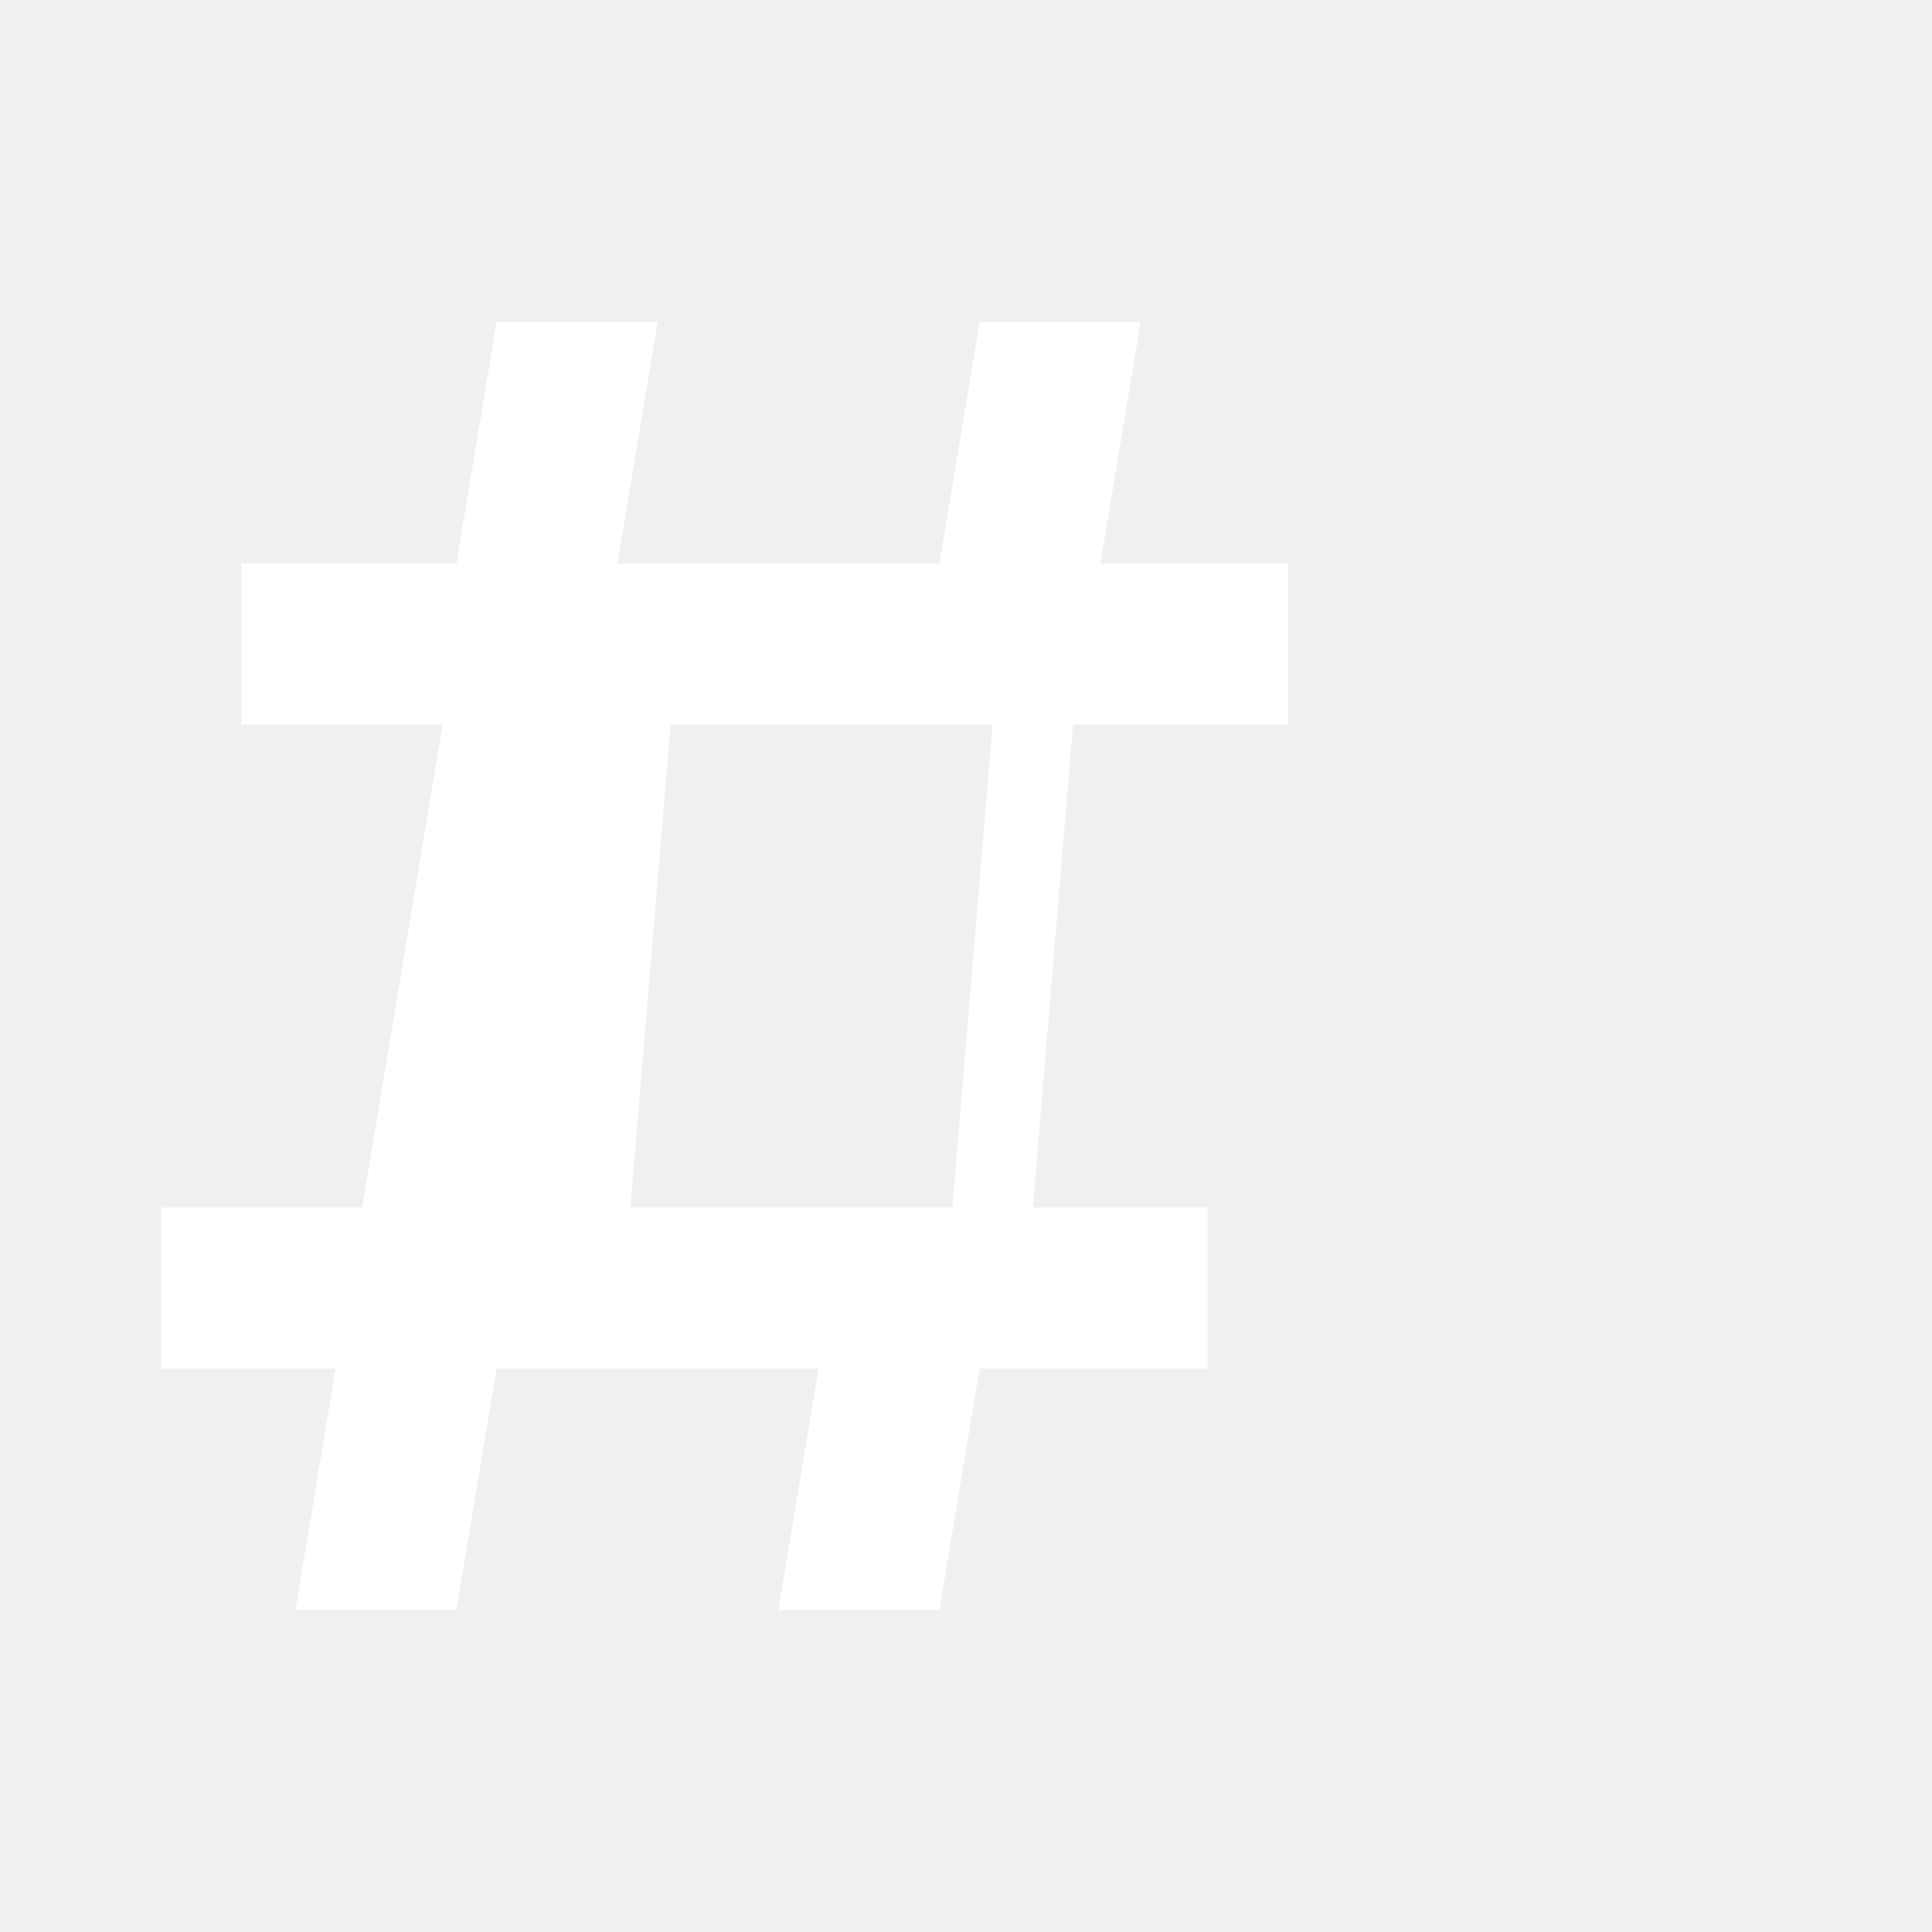
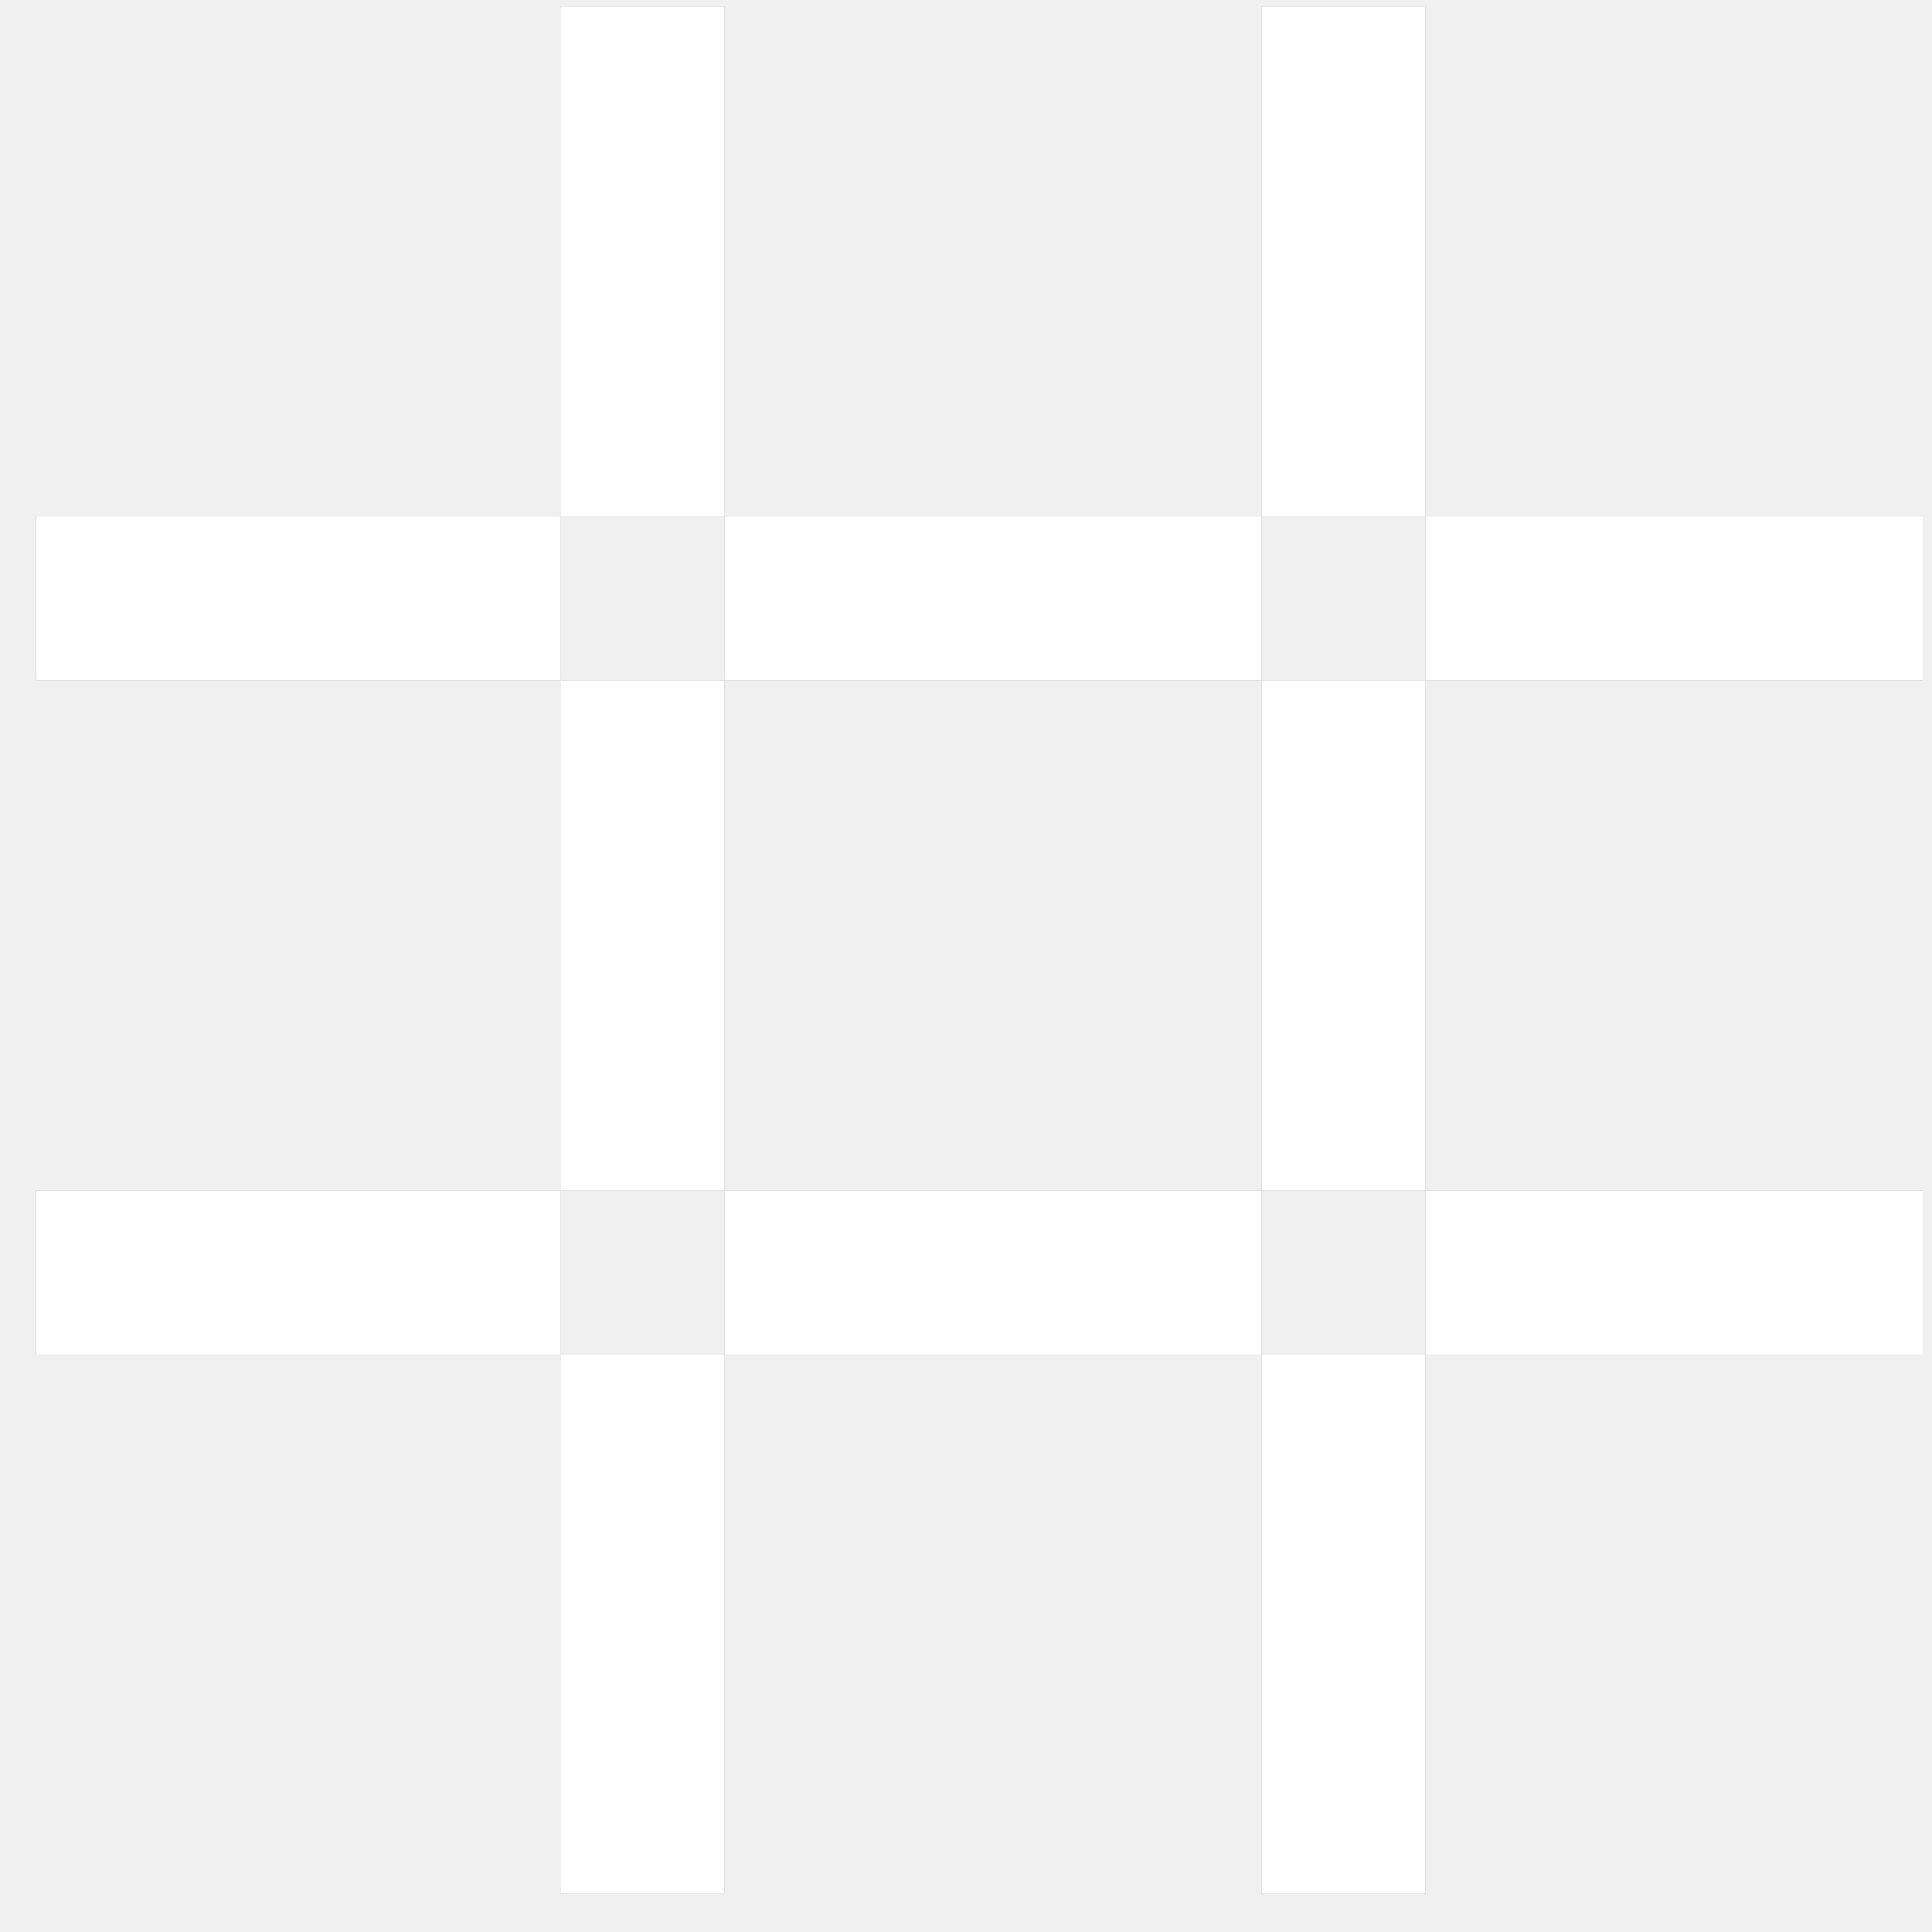
- <svg width="22" height="22" viewBox="0 0 24 24" fill="white">
-   <path d="M3 9h2.5L4.5 15H2v2h2.17l-.5 3h2l.5-3h4l-.5 3h2l.5-3H15v-2h-2.17l.5-6H16V7h-2.33l.5-3h-2l-.5 3h-4l.5-3h-2l-.5 3H3v2zm5.33 0h4l-.5 6h-4l.5-6z" />
+ <svg xmlns="http://www.w3.org/2000/svg" width="43" height="43" viewBox="0 0 43 43">
+   <defs>
+     <style>
+       .cls-1 {
+         fill-rule: evenodd;
+         filter: url(#filter);
+       }
+     </style>
+     <filter id="filter" x="0" y="0" width="42.781" height="42.156" filterUnits="userSpaceOnUse">
+       <feFlood result="flood" flood-color="#fff" />
+       <feComposite result="composite" operator="in" in2="SourceGraphic" />
+       <feBlend result="blend" in2="SourceGraphic" />
+     </filter>
+   </defs>
+   <path id="_" data-name="+*#" class="cls-1" d="M12.473,0.142h3.651v42.01H12.473V0.142Zm15.6,0h3.651v42.01H28.078V0.142ZM0.8,30.152V26.5h42v3.651H0.8Zm0-15.01V11.491h42v3.651H0.8Zm-98.359-16h3.651v42.01h-3.651V-0.858Zm-19.163,22.843V18.334h42v3.651h-42Zm59.5,0V18.334h42v3.651h-42Zm8.482-18.8,3.115-1.9,21.9,35.849-3.116,1.9Zm25.223,0-3.115-1.9-21.9,35.849,3.116,1.9Z" />
</svg>
